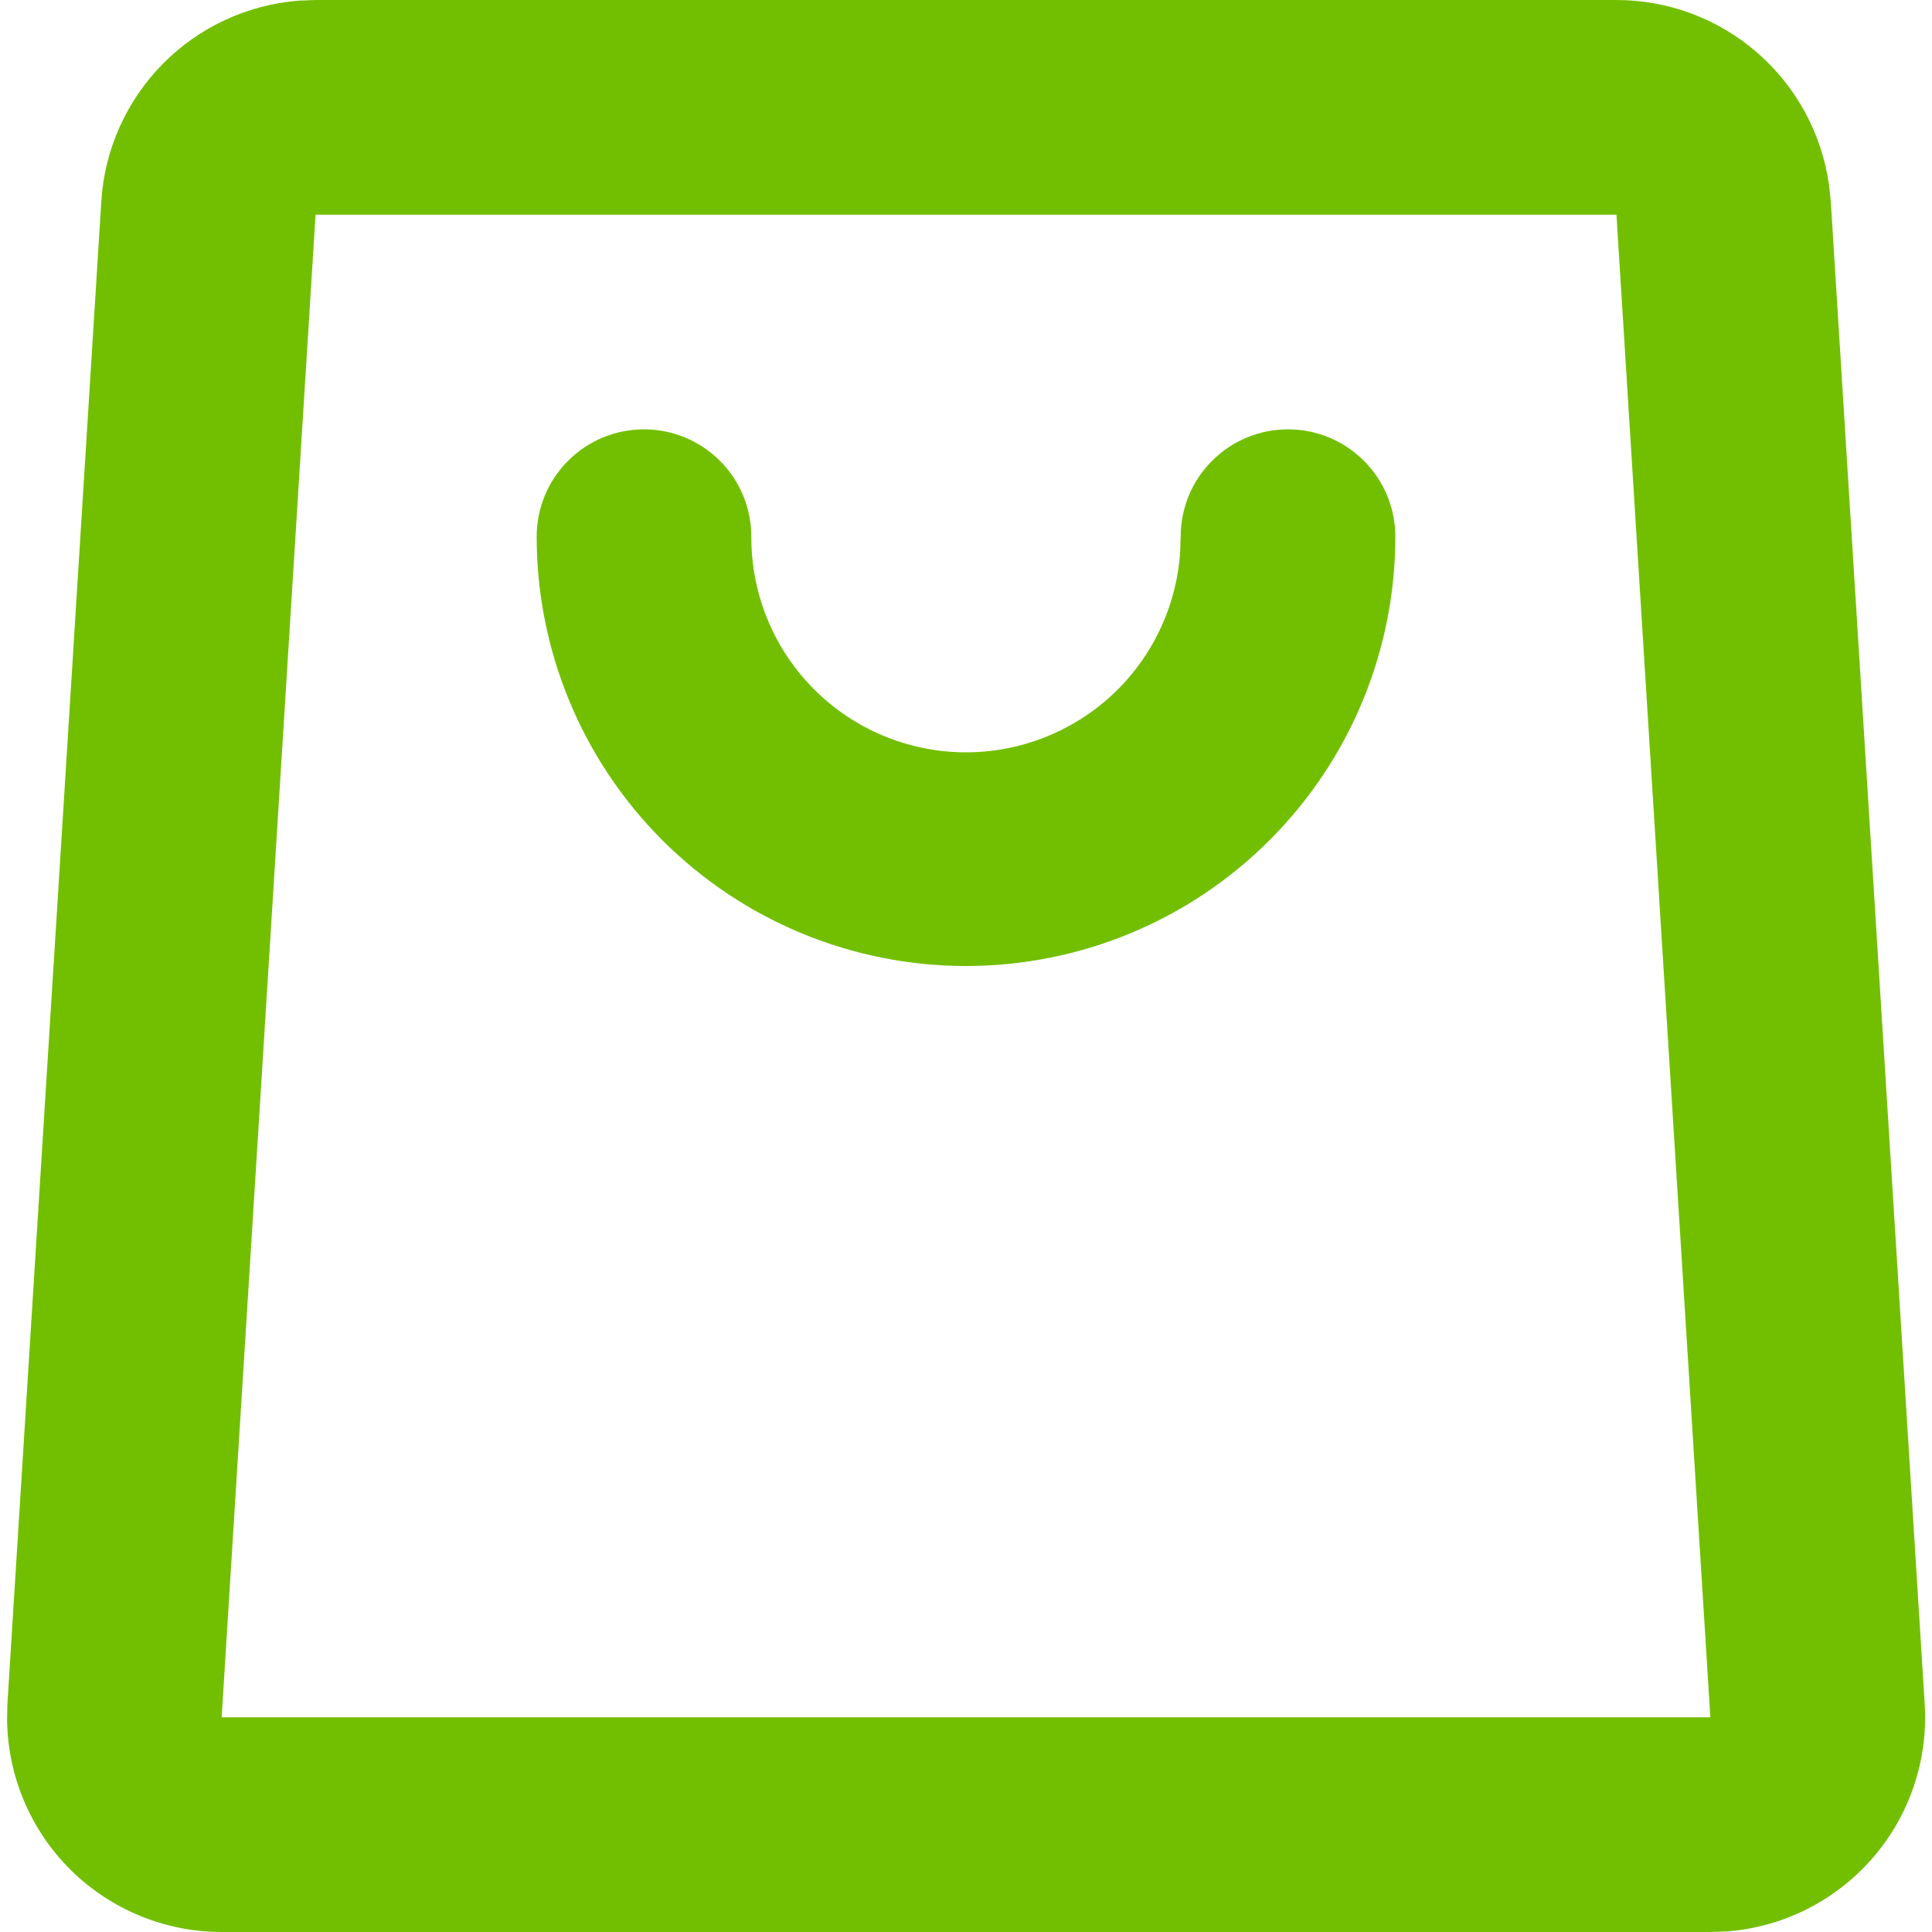
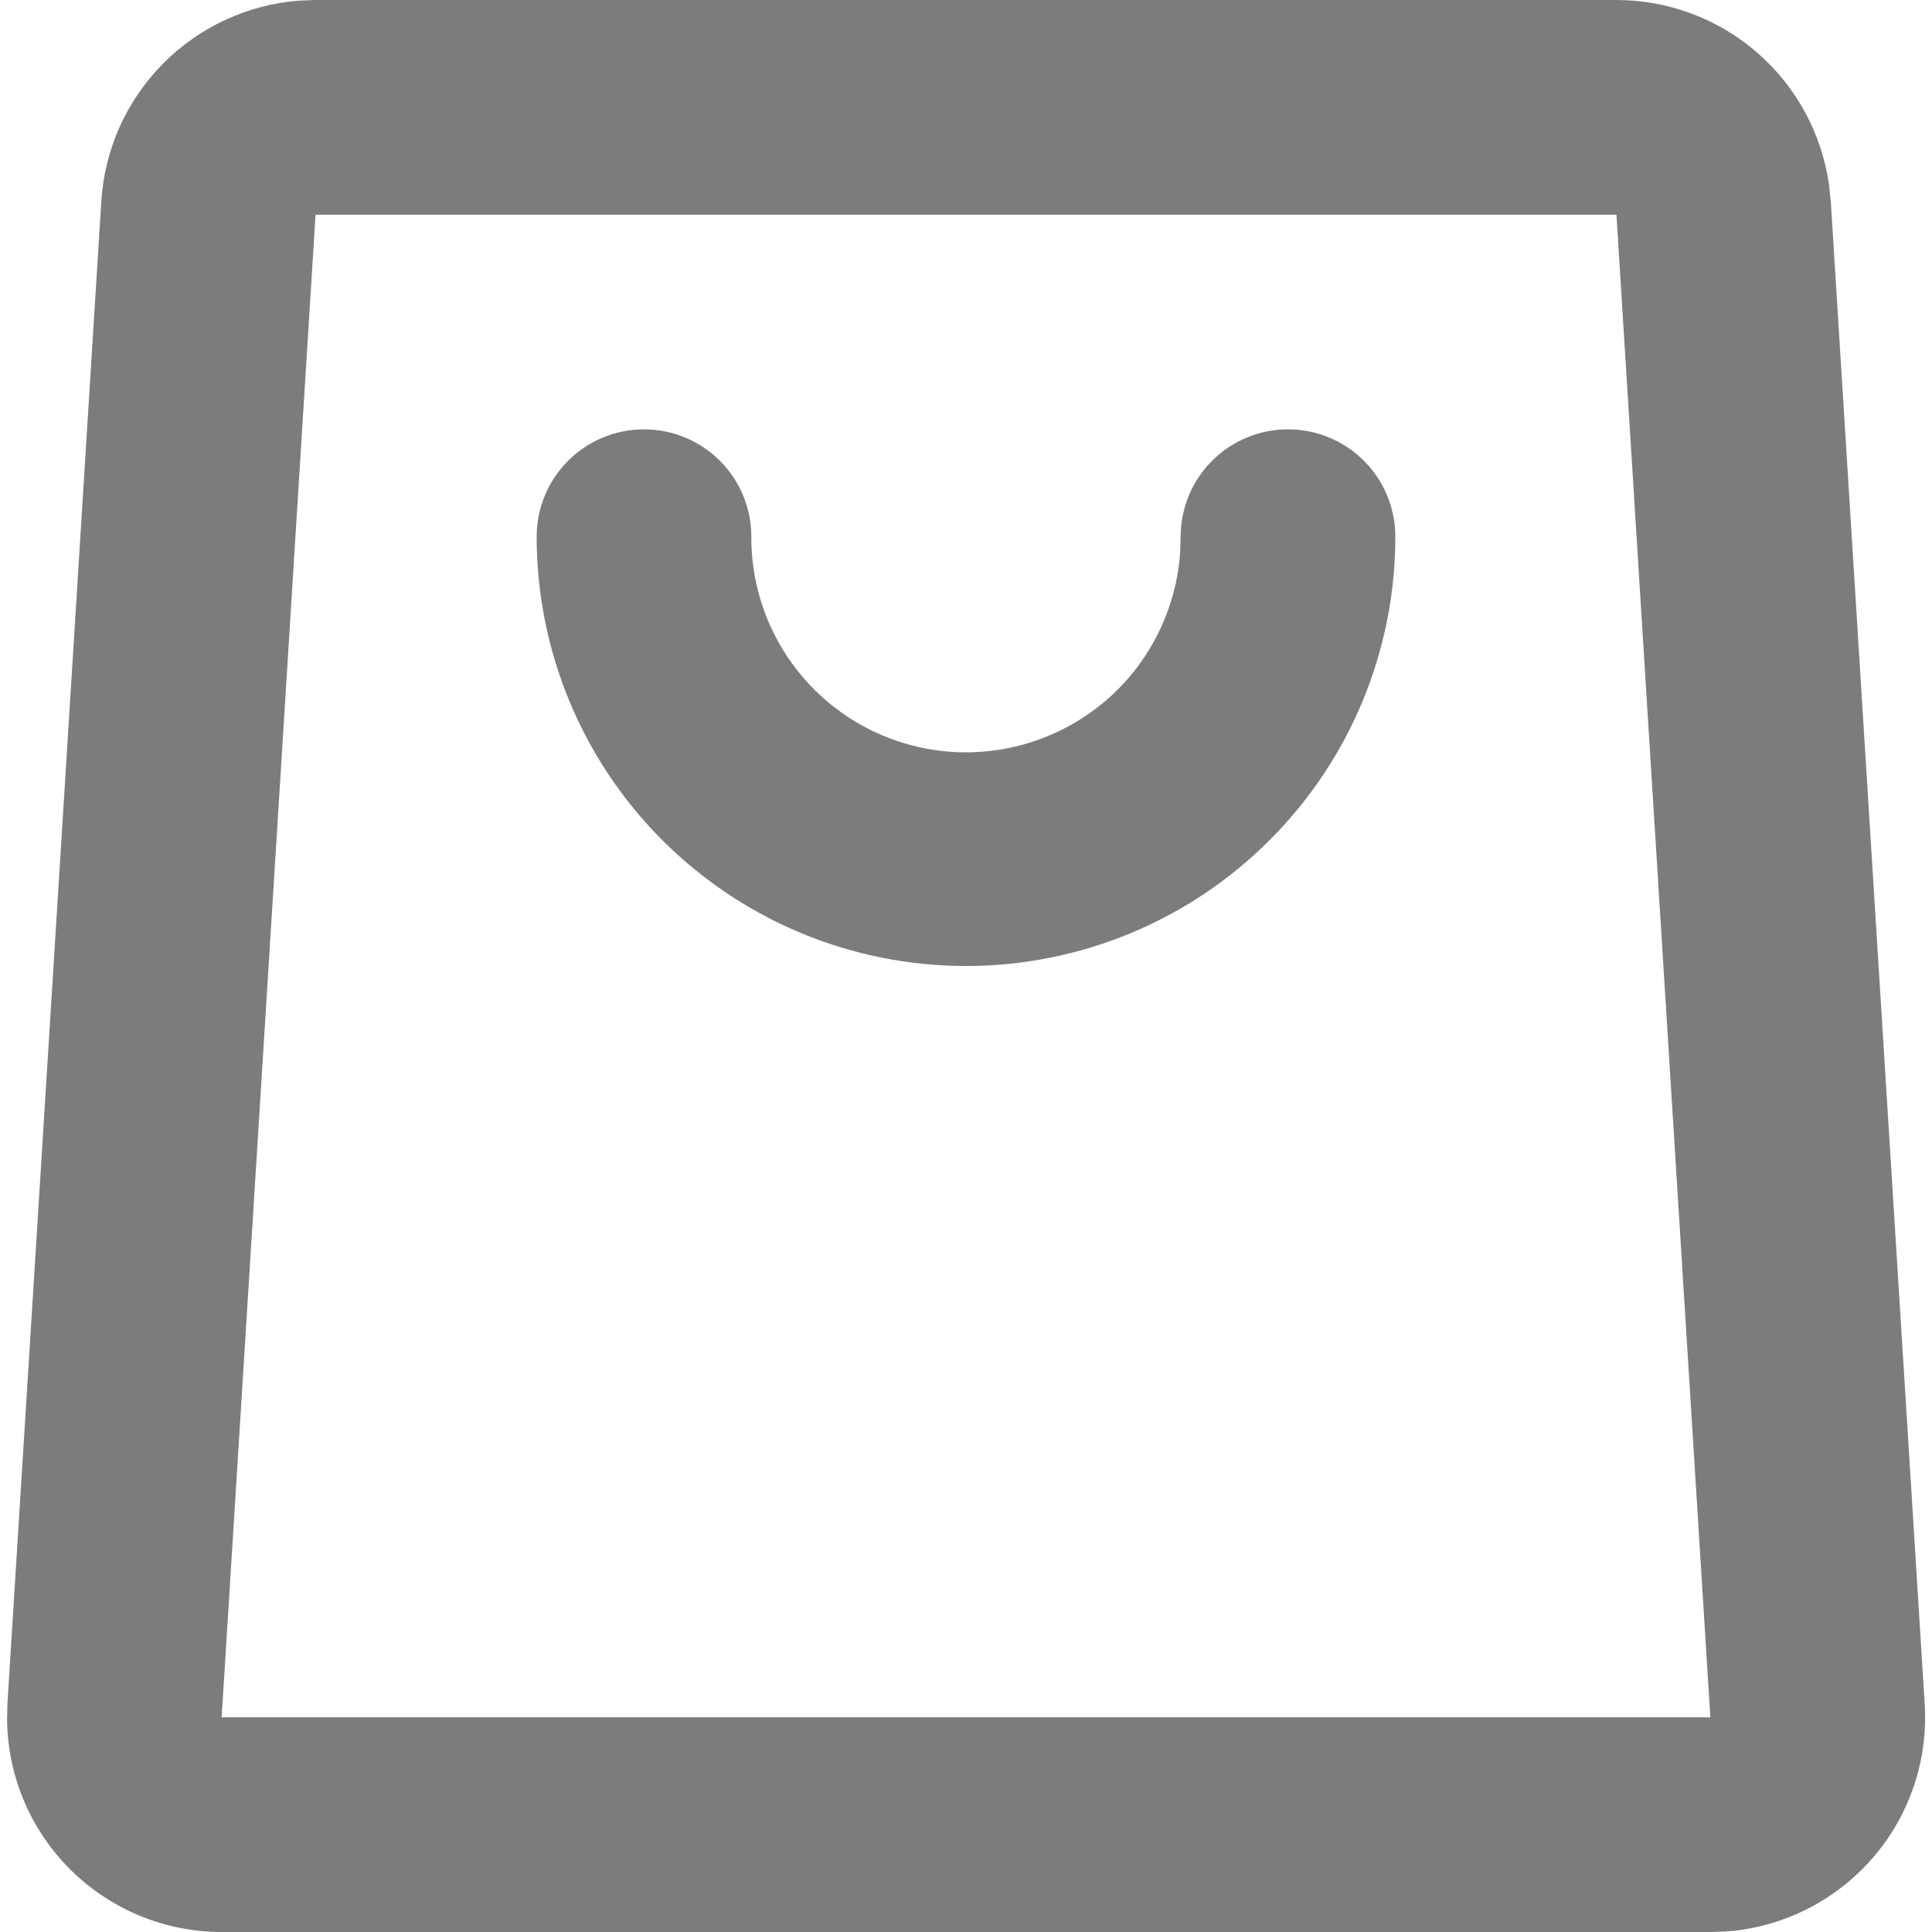
<svg xmlns="http://www.w3.org/2000/svg" width="18" height="18" viewBox="0 0 18 18" fill="none">
-   <path d="M15.06 0C15.542 3.88649e-05 16.007 0.174 16.371 0.49C16.735 0.806 16.972 1.242 17.04 1.719L17.057 1.875L17.932 15.875C17.965 16.4 17.79 16.918 17.444 17.314C17.098 17.711 16.61 17.956 16.085 17.995L15.935 18H2.066C1.54 18 1.035 17.793 0.66 17.423C0.286 17.053 0.072 16.55 0.066 16.024L0.069 15.875L0.944 1.875C0.974 1.394 1.177 0.94 1.515 0.597C1.853 0.253 2.304 0.044 2.784 0.006L2.94 0H15.06ZM15.06 2H2.94L2.065 16H15.935L15.06 2ZM12 4C12.265 4 12.52 4.105 12.707 4.293C12.895 4.48 13 4.735 13 5C13 6.061 12.579 7.078 11.828 7.828C11.078 8.579 10.061 9 9 9C7.939 9 6.922 8.579 6.171 7.828C5.421 7.078 5 6.061 5 5C5 4.735 5.105 4.48 5.293 4.293C5.48 4.105 5.735 4 6 4C6.265 4 6.519 4.105 6.707 4.293C6.895 4.48 7 4.735 7 5C6.998 5.519 7.197 6.019 7.556 6.393C7.915 6.768 8.406 6.988 8.925 7.008C9.443 7.027 9.949 6.844 10.336 6.498C10.722 6.151 10.958 5.668 10.995 5.15L11 5C11 4.735 11.105 4.48 11.293 4.293C11.48 4.105 11.735 4 12 4Z" fill="#72BF01" />
+   <path d="M15.06 0C15.542 3.88649e-05 16.007 0.174 16.371 0.49C16.735 0.806 16.972 1.242 17.04 1.719L17.057 1.875L17.932 15.875C17.965 16.4 17.79 16.918 17.444 17.314C17.098 17.711 16.61 17.956 16.085 17.995L15.935 18H2.066C1.54 18 1.035 17.793 0.66 17.423C0.286 17.053 0.072 16.55 0.066 16.024L0.069 15.875L0.944 1.875C0.974 1.394 1.177 0.94 1.515 0.597C1.853 0.253 2.304 0.044 2.784 0.006L2.94 0H15.06ZM15.06 2H2.94L2.065 16H15.935L15.06 2ZM12 4C12.265 4 12.52 4.105 12.707 4.293C12.895 4.48 13 4.735 13 5C13 6.061 12.579 7.078 11.828 7.828C11.078 8.579 10.061 9 9 9C7.939 9 6.922 8.579 6.171 7.828C5.421 7.078 5 6.061 5 5C5 4.735 5.105 4.48 5.293 4.293C5.48 4.105 5.735 4 6 4C6.265 4 6.519 4.105 6.707 4.293C6.895 4.48 7 4.735 7 5C6.998 5.519 7.197 6.019 7.556 6.393C7.915 6.768 8.406 6.988 8.925 7.008C9.443 7.027 9.949 6.844 10.336 6.498C10.722 6.151 10.958 5.668 10.995 5.15L11 5C11 4.735 11.105 4.48 11.293 4.293C11.48 4.105 11.735 4 12 4Z" fill="#7C7C7C" />
</svg>
